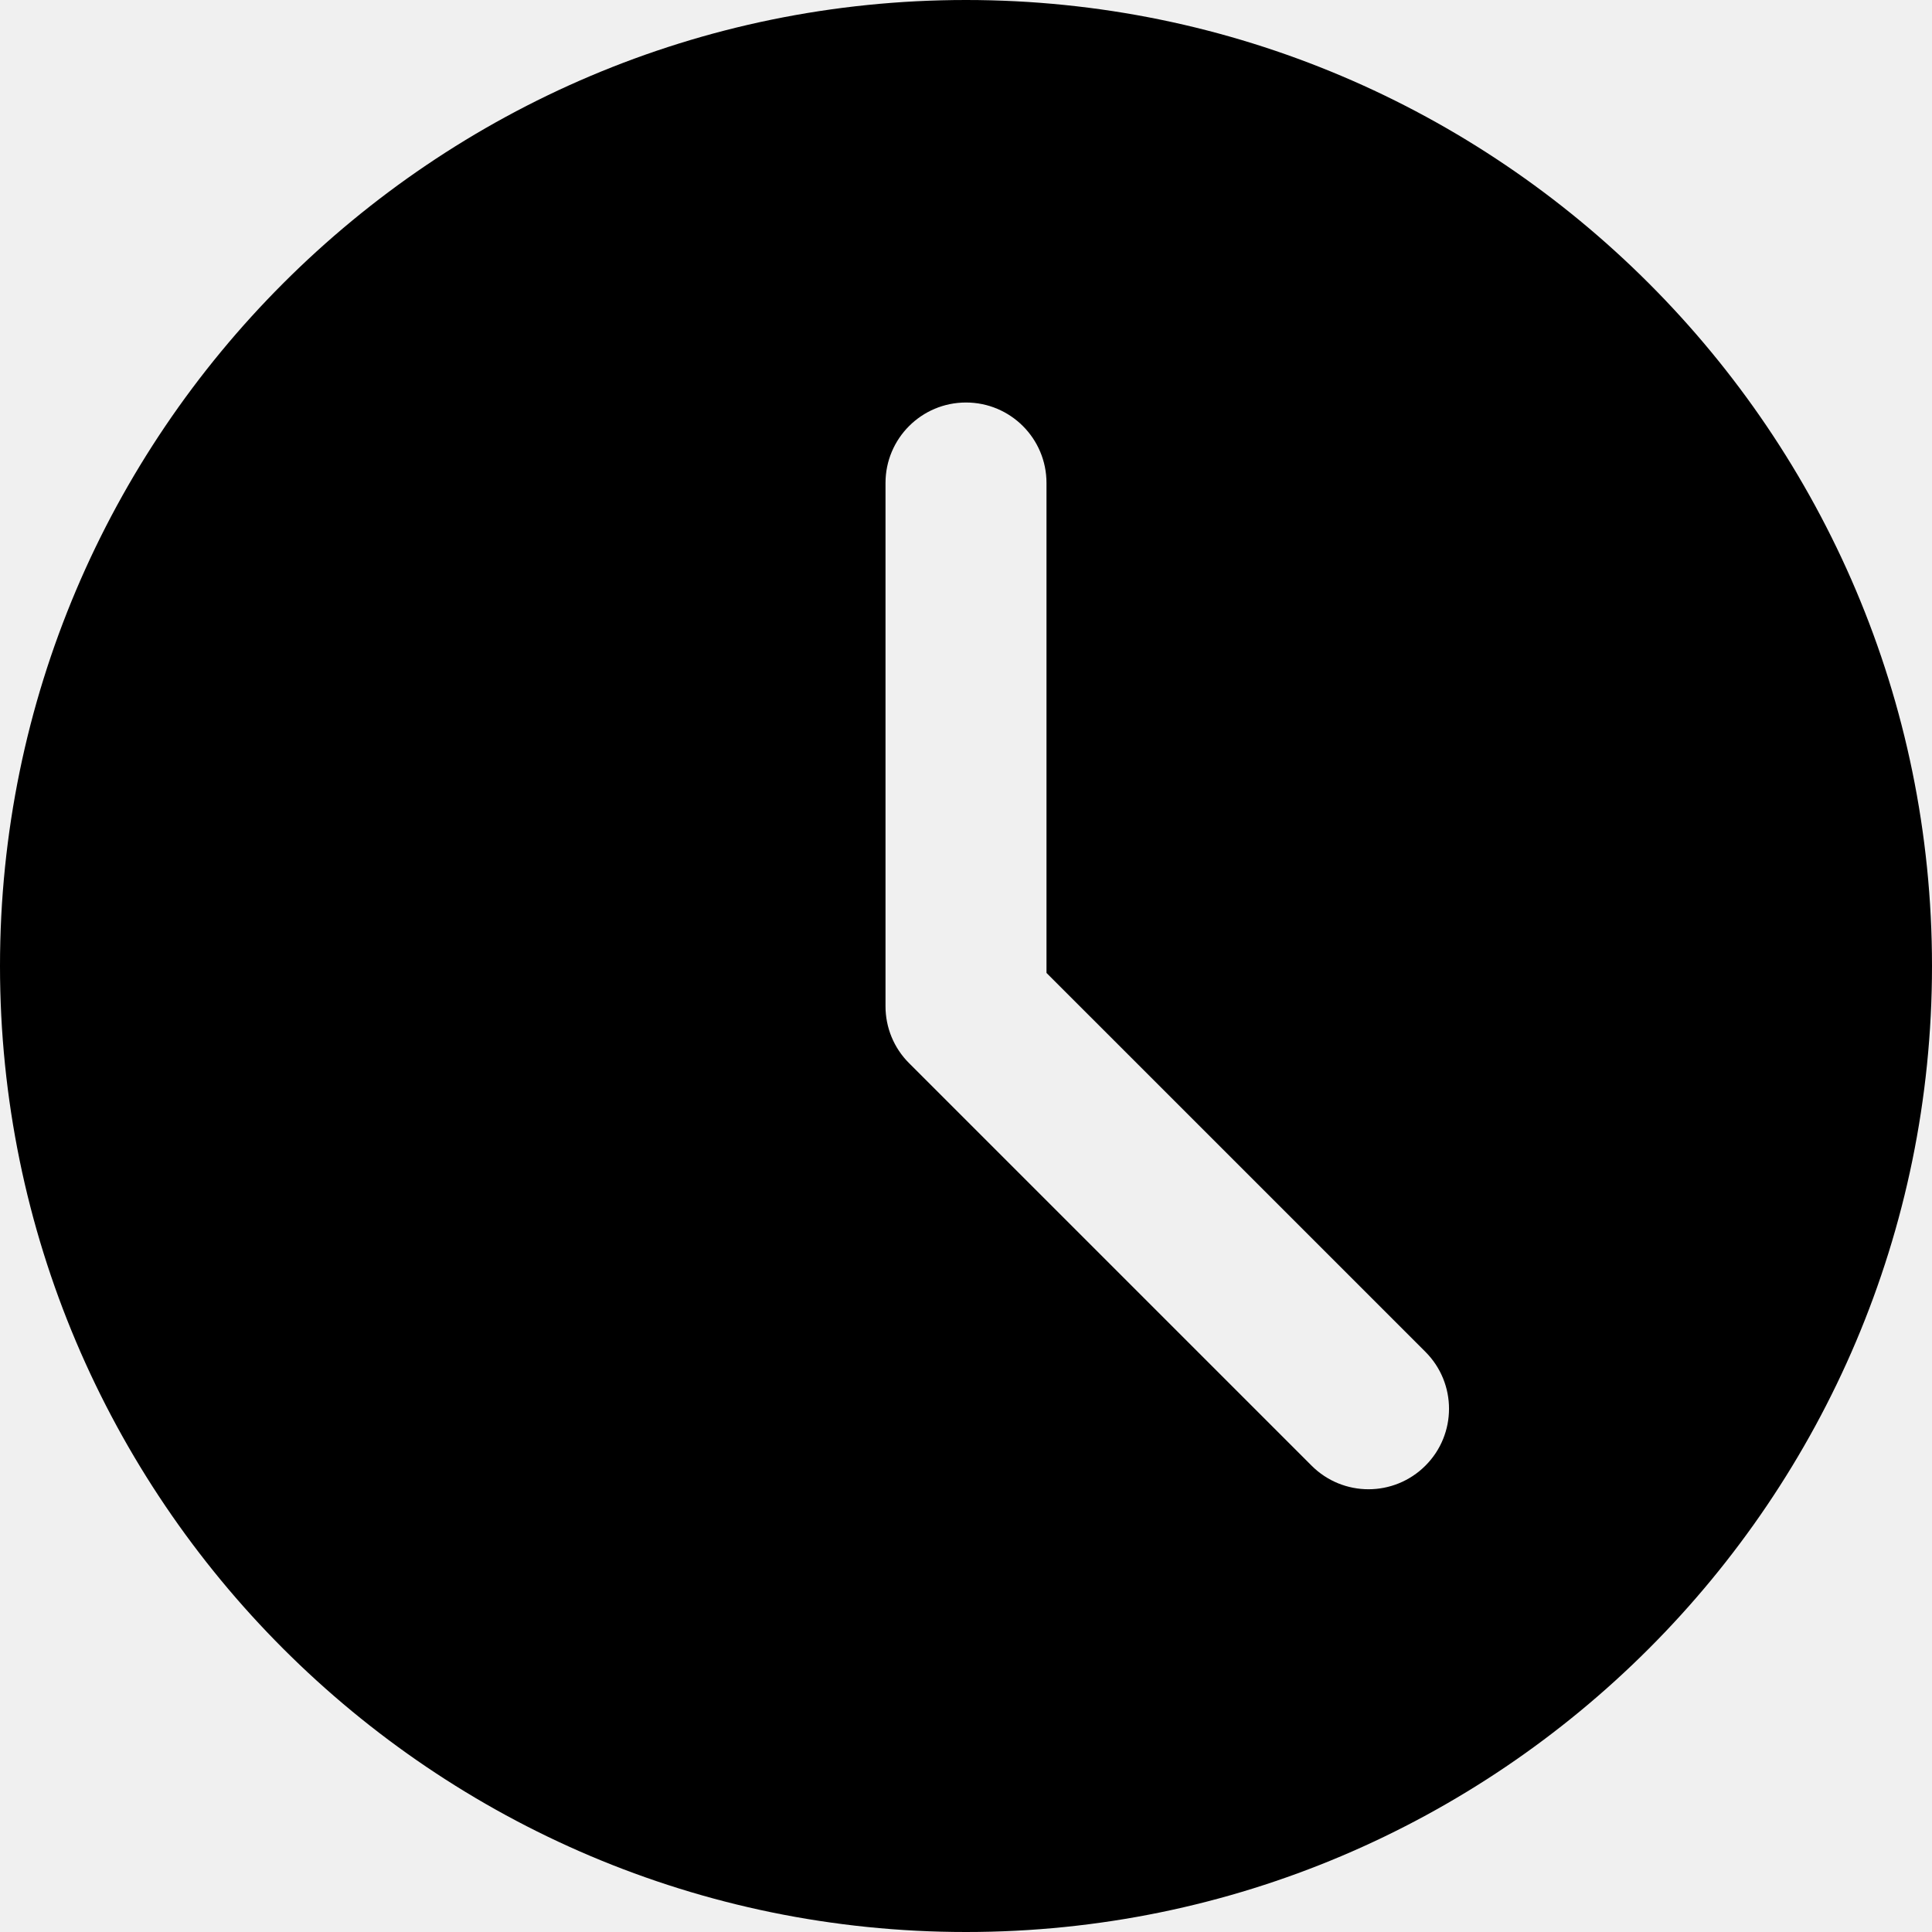
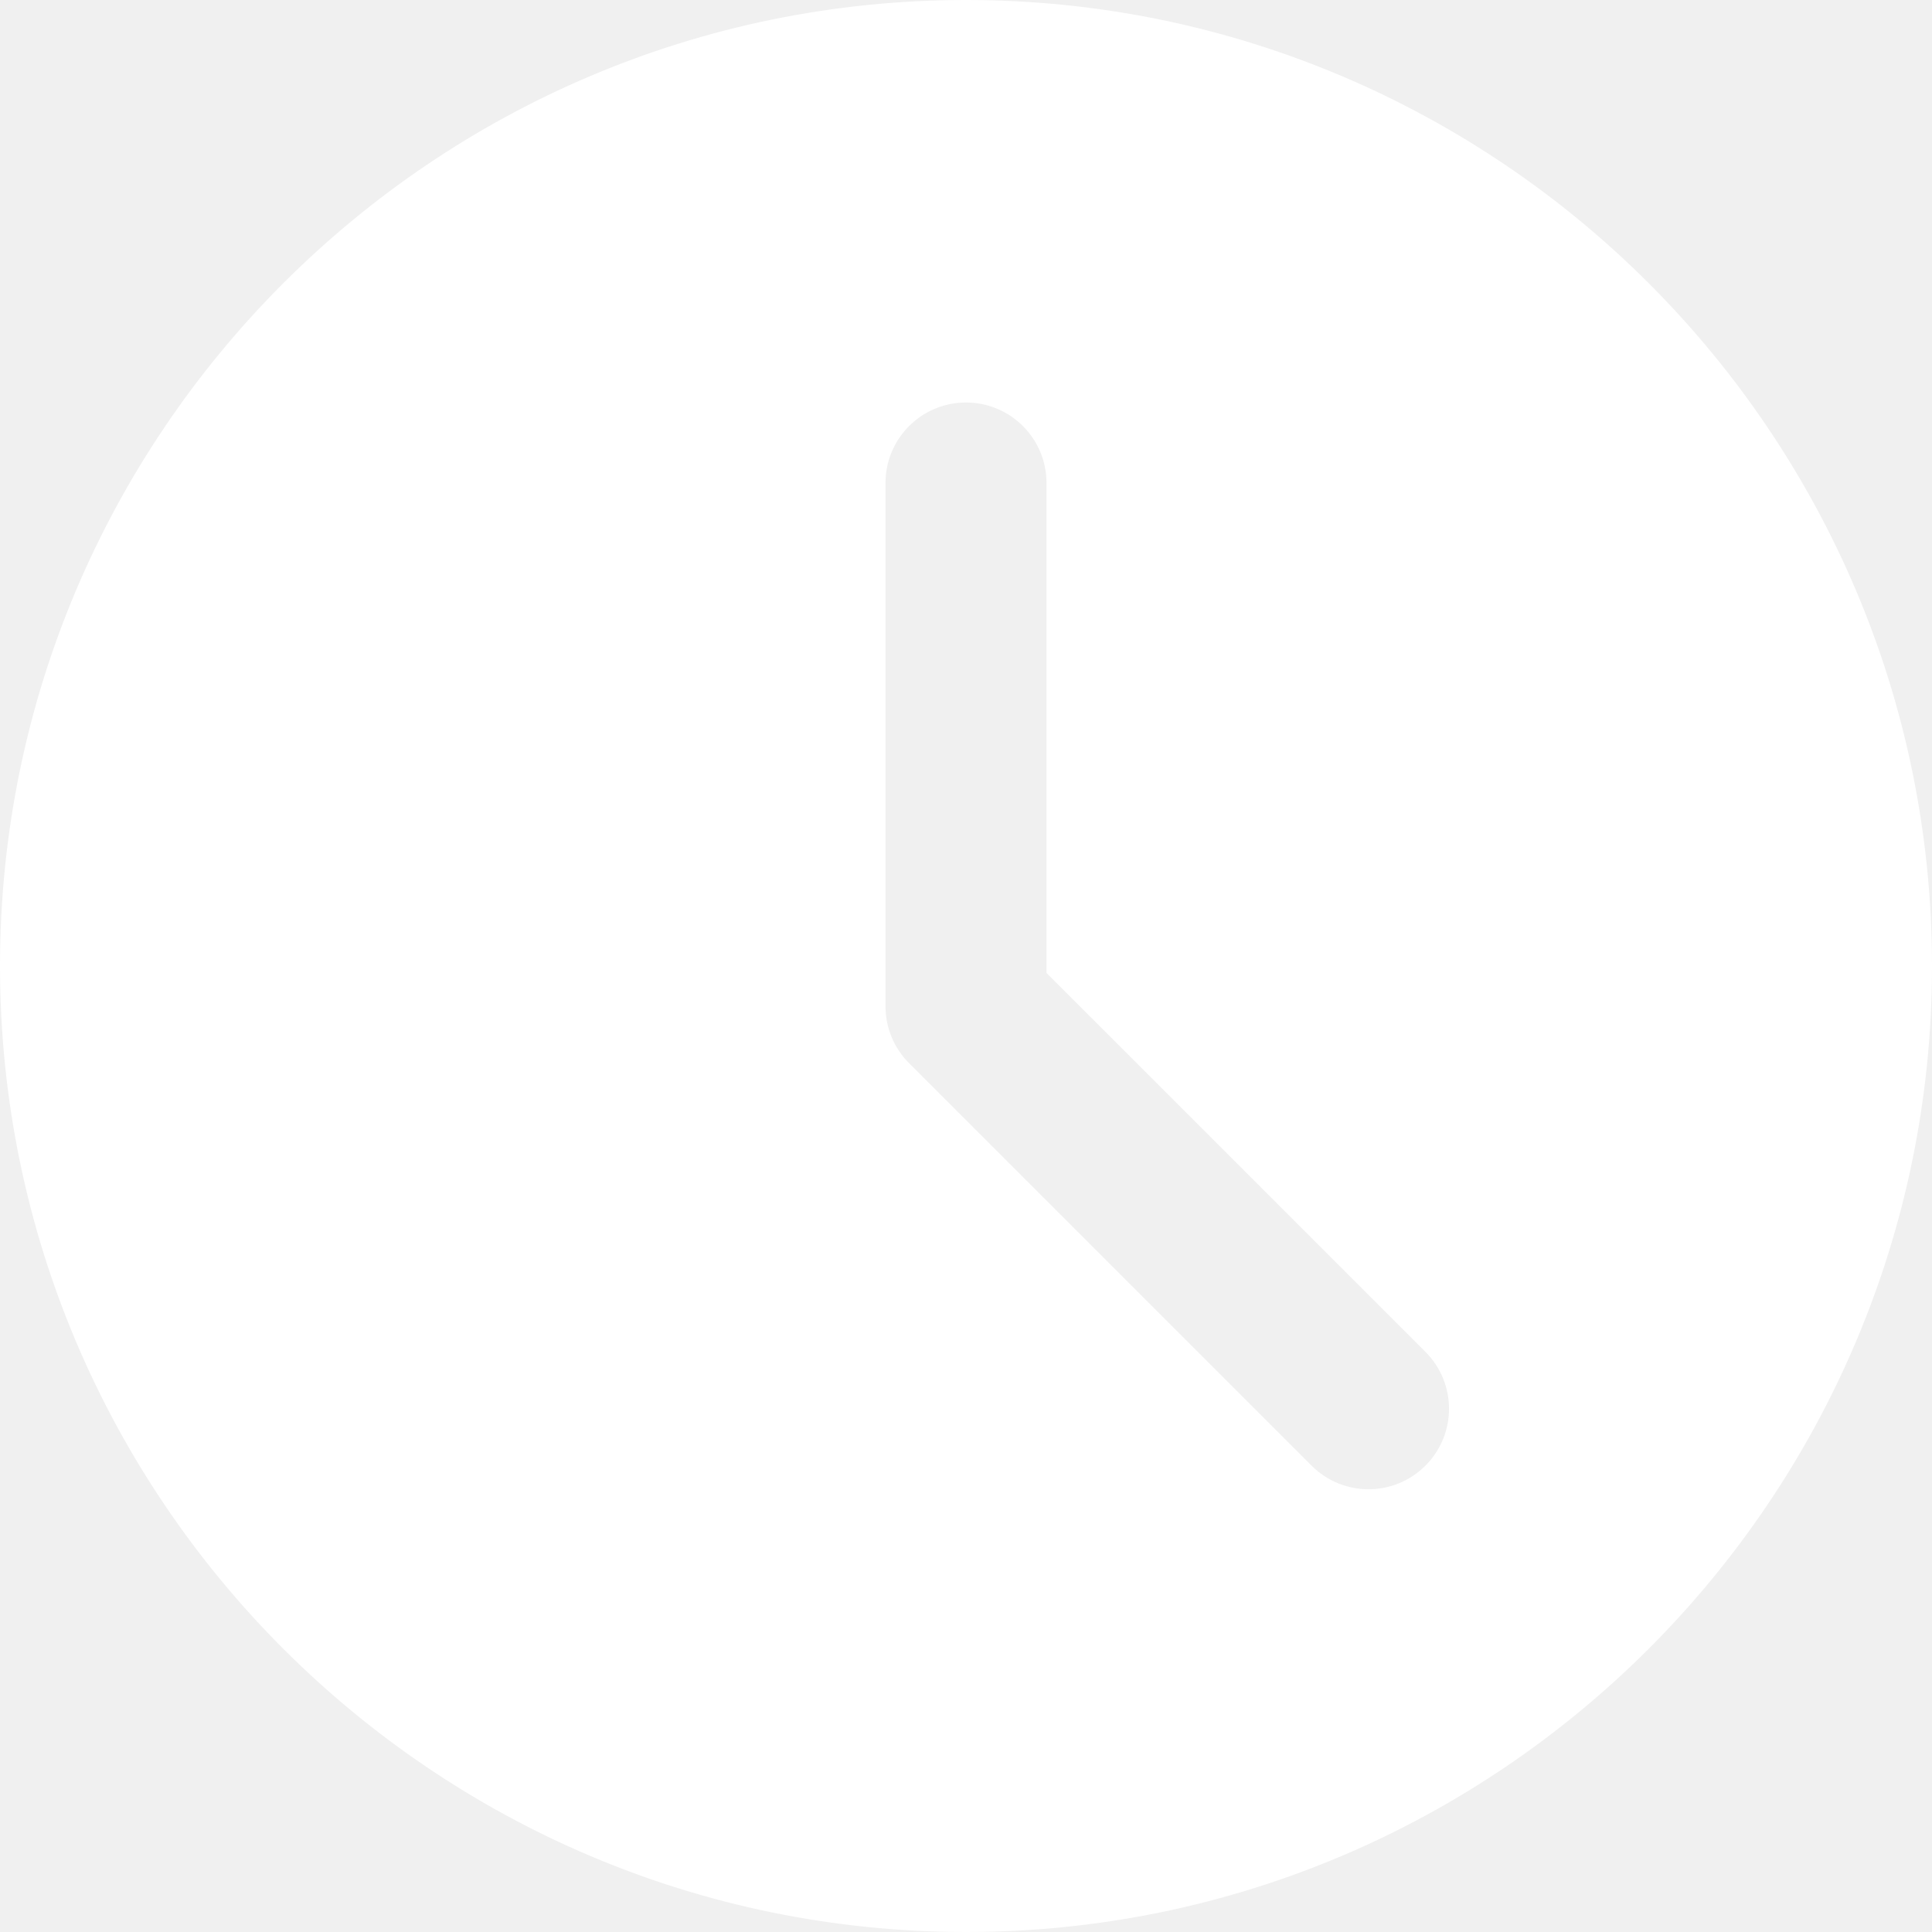
<svg xmlns="http://www.w3.org/2000/svg" height="512pt" viewBox="0 0 512 512" width="512pt">
-   <path d="m256 0c-141.164 0-256 114.836-256 256s114.836 256 256 256 256-114.836 256-256-114.836-256-256-256zm121.75 388.414c-4.16 4.16-9.621 6.254-15.082 6.254-5.461 0-10.926-2.094-15.082-6.254l-106.668-106.664c-4.012-3.988-6.25-9.41-6.25-15.082v-138.668c0-11.797 9.555-21.332 21.332-21.332s21.332 9.535 21.332 21.332v129.836l100.418 100.414c8.34 8.344 8.34 21.824 0 30.164zm0 0" />
+   <path fill="#FFFFFF" d="m256 0c-141.164 0-256 114.836-256 256s114.836 256 256 256 256-114.836 256-256-114.836-256-256-256zm121.75 388.414c-4.16 4.16-9.621 6.254-15.082 6.254-5.461 0-10.926-2.094-15.082-6.254l-106.668-106.664c-4.012-3.988-6.25-9.41-6.25-15.082v-138.668c0-11.797 9.555-21.332 21.332-21.332s21.332 9.535 21.332 21.332v129.836l100.418 100.414c8.34 8.344 8.34 21.824 0 30.164zm0 0" />
</svg>
